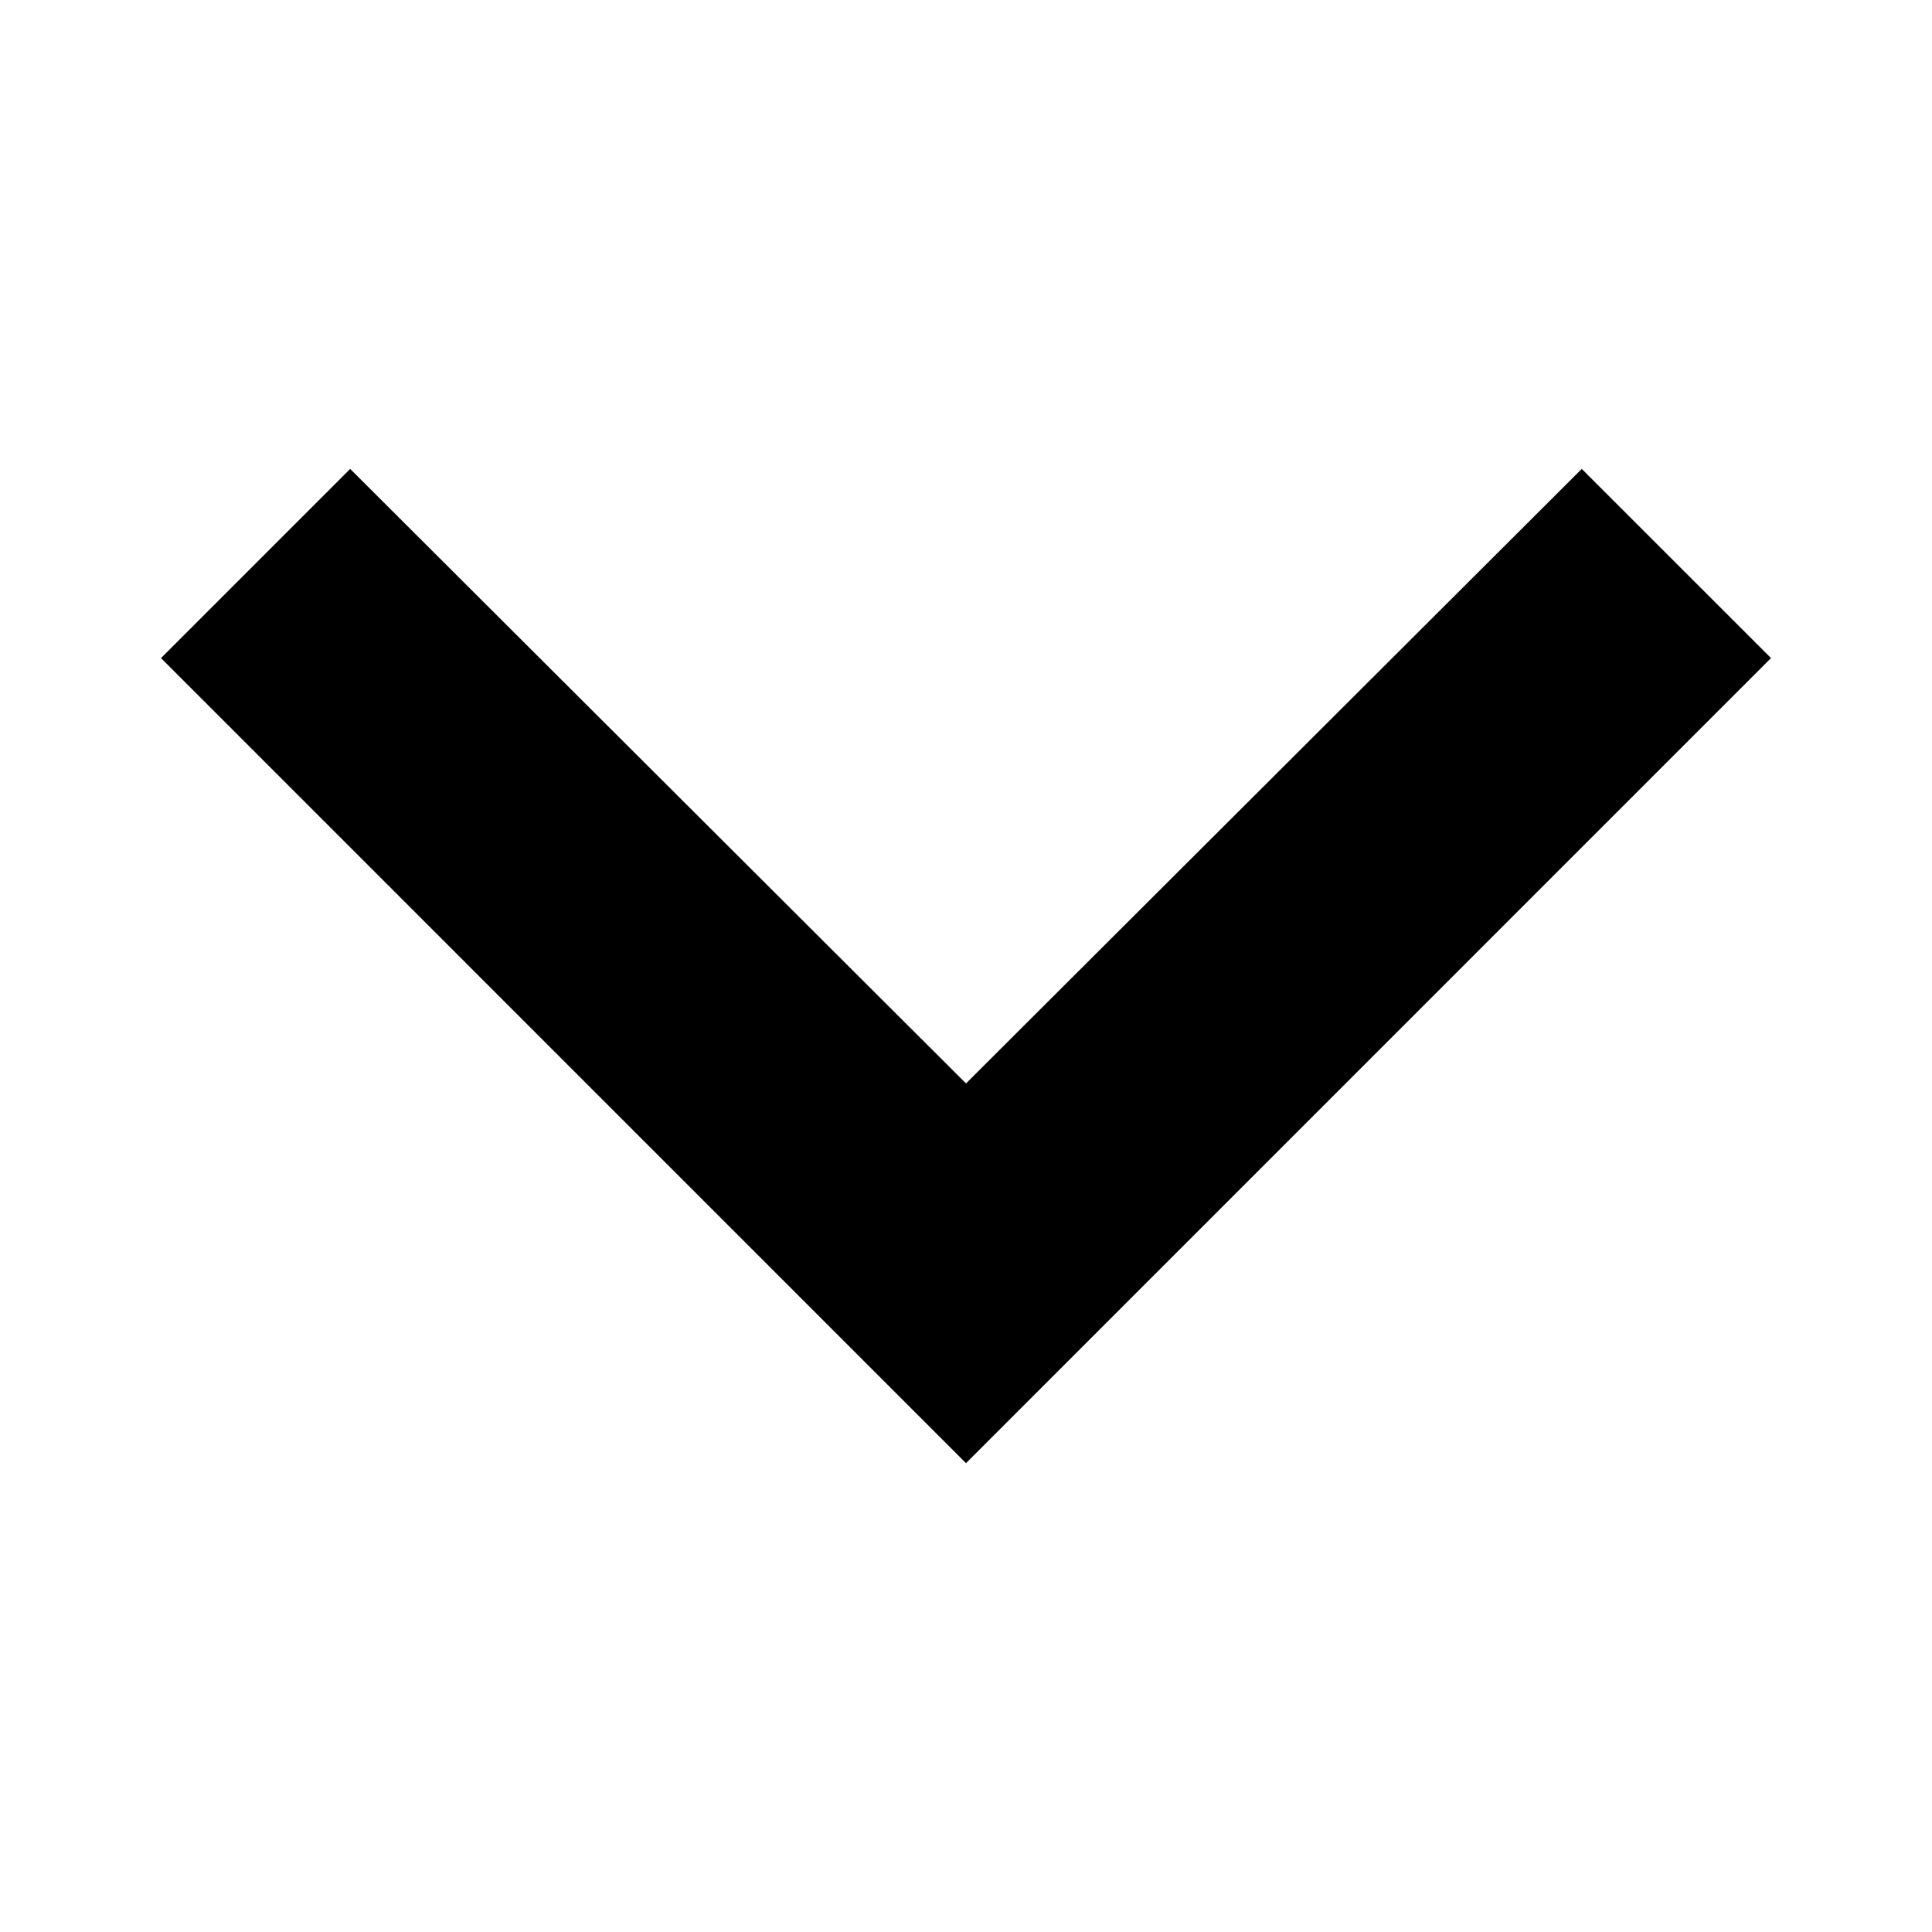
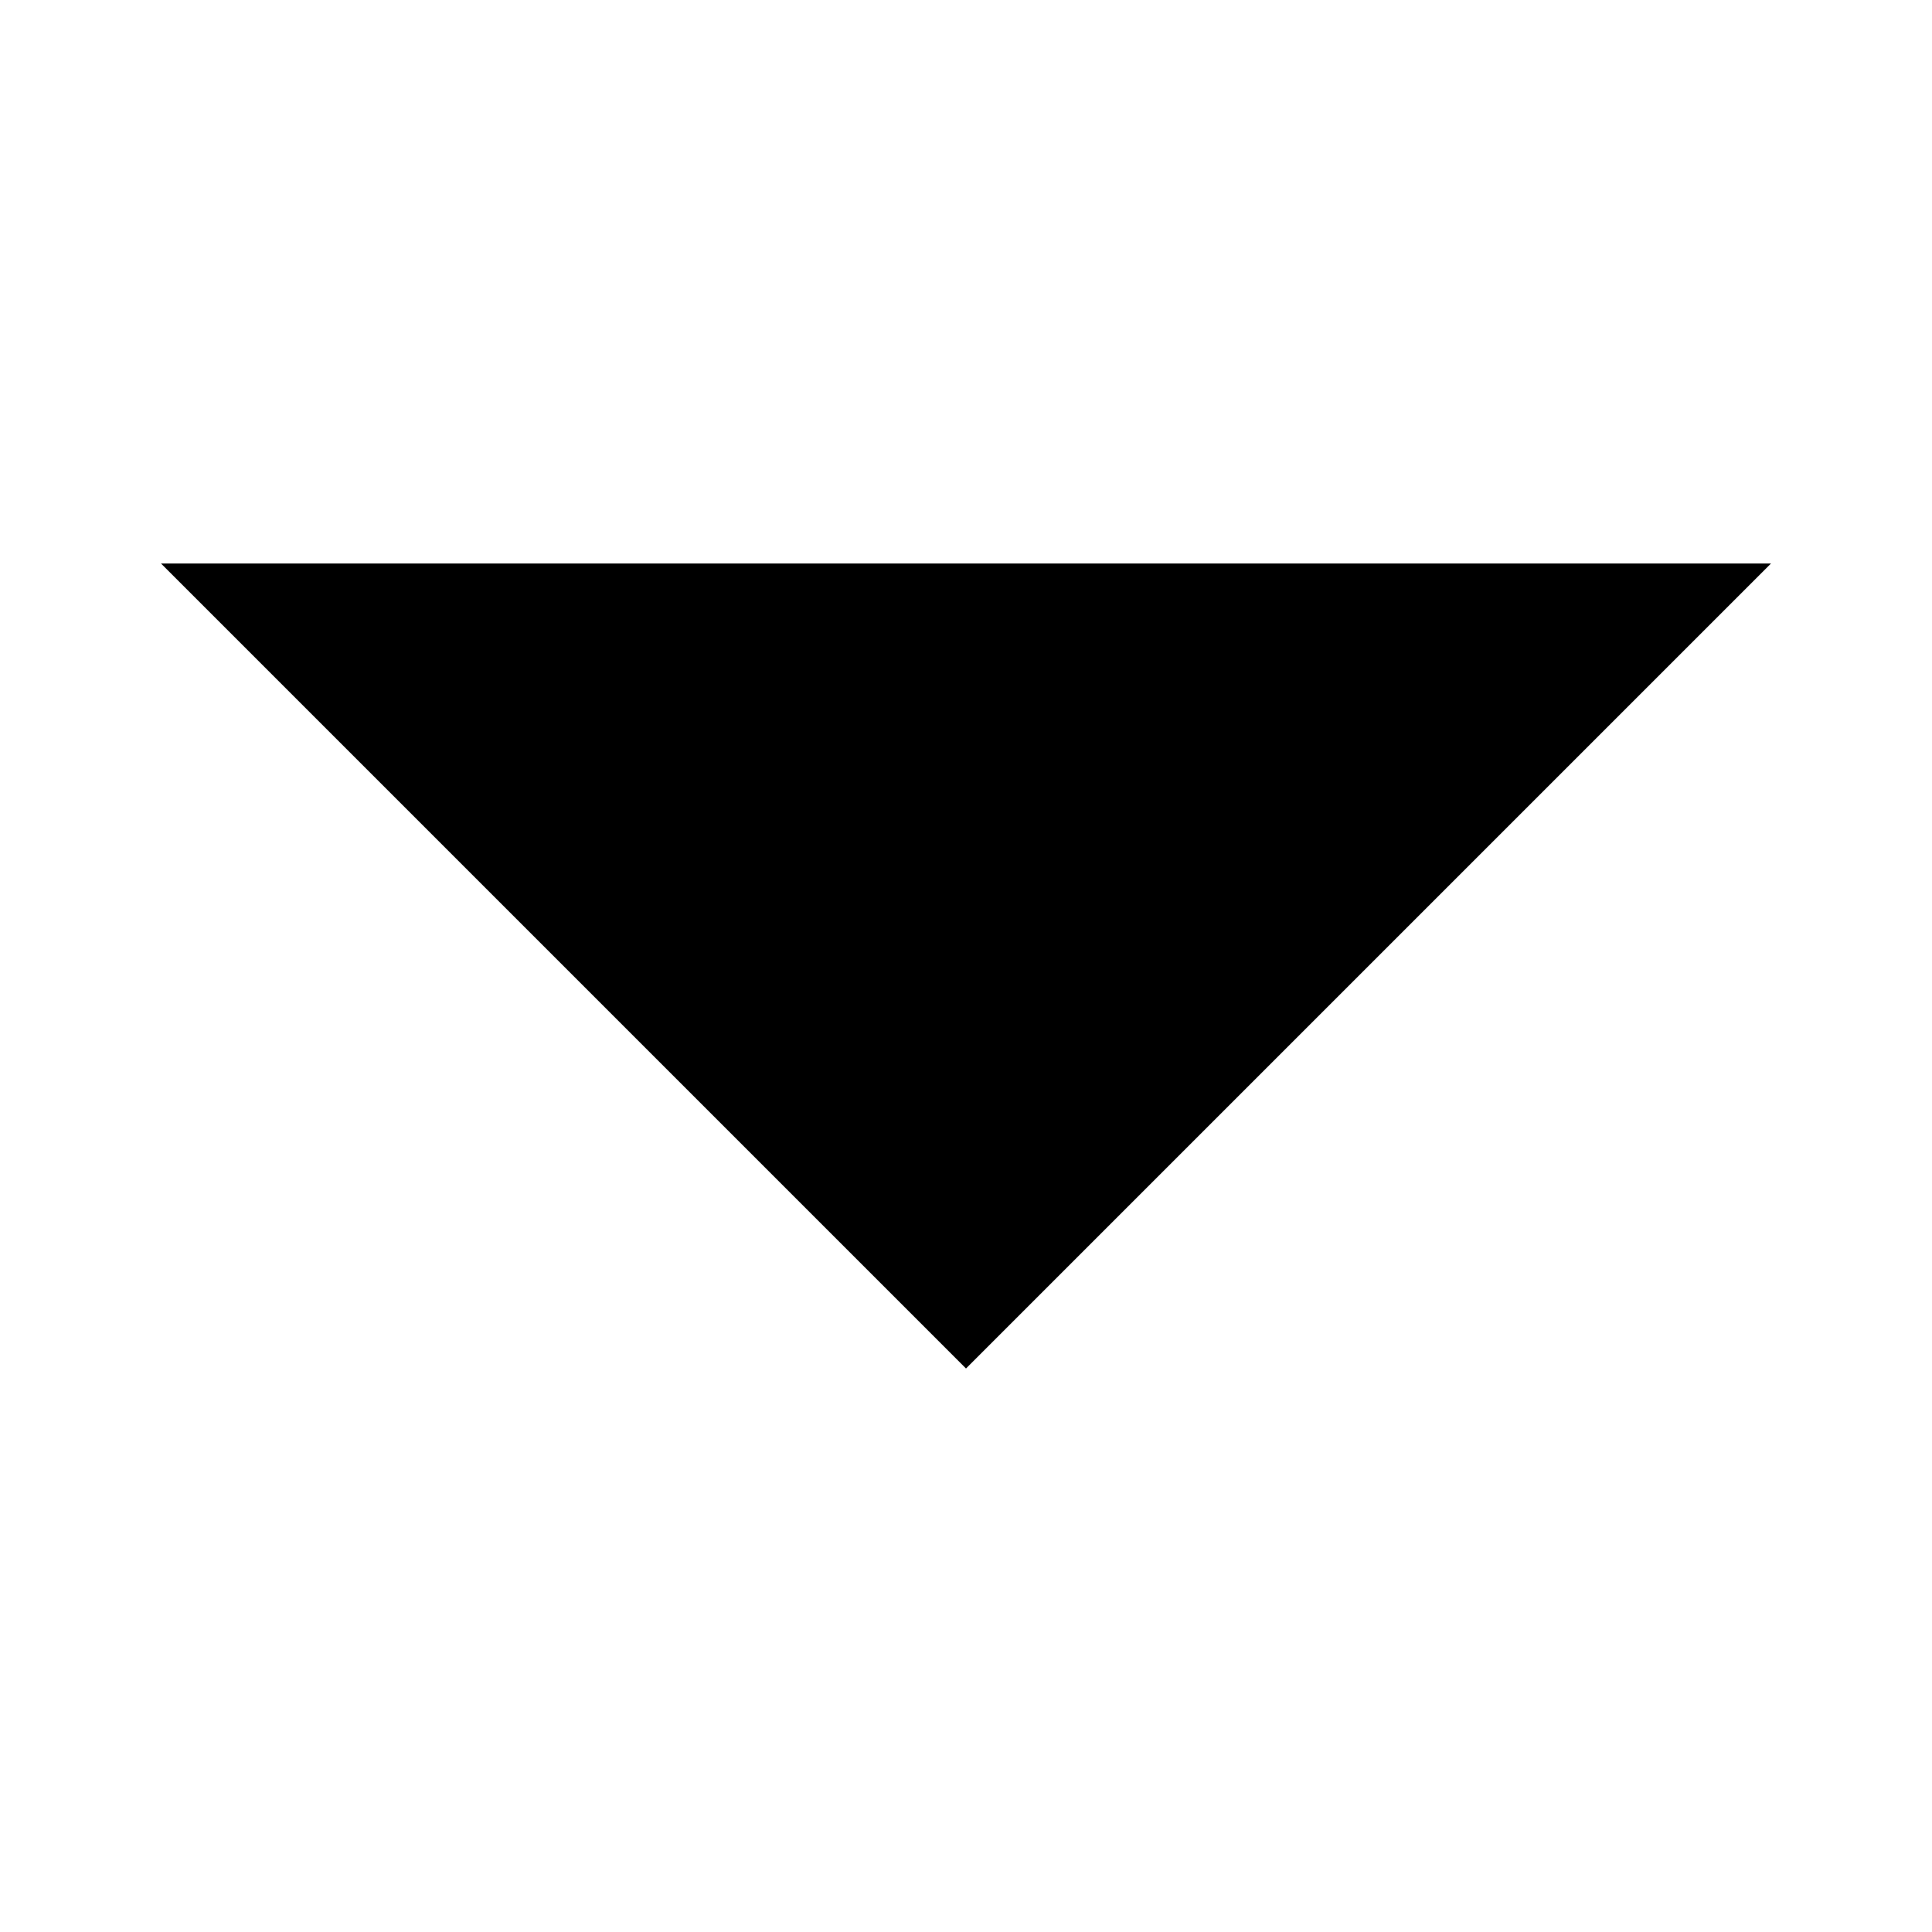
<svg xmlns="http://www.w3.org/2000/svg" version="1.1" x="0px" y="0px" width="24px" height="24px" viewBox="0 0 24 24" enable-background="new 0 0 24 24" xml:space="preserve">
-   <path d="M4.35,5.825L12,13.459l7.649-7.634L22,8.175L12,18.176L2,8.175L4.35,5.825z" />
+   <path d="M2,7l10,10L22,7H2z" />
</svg>
